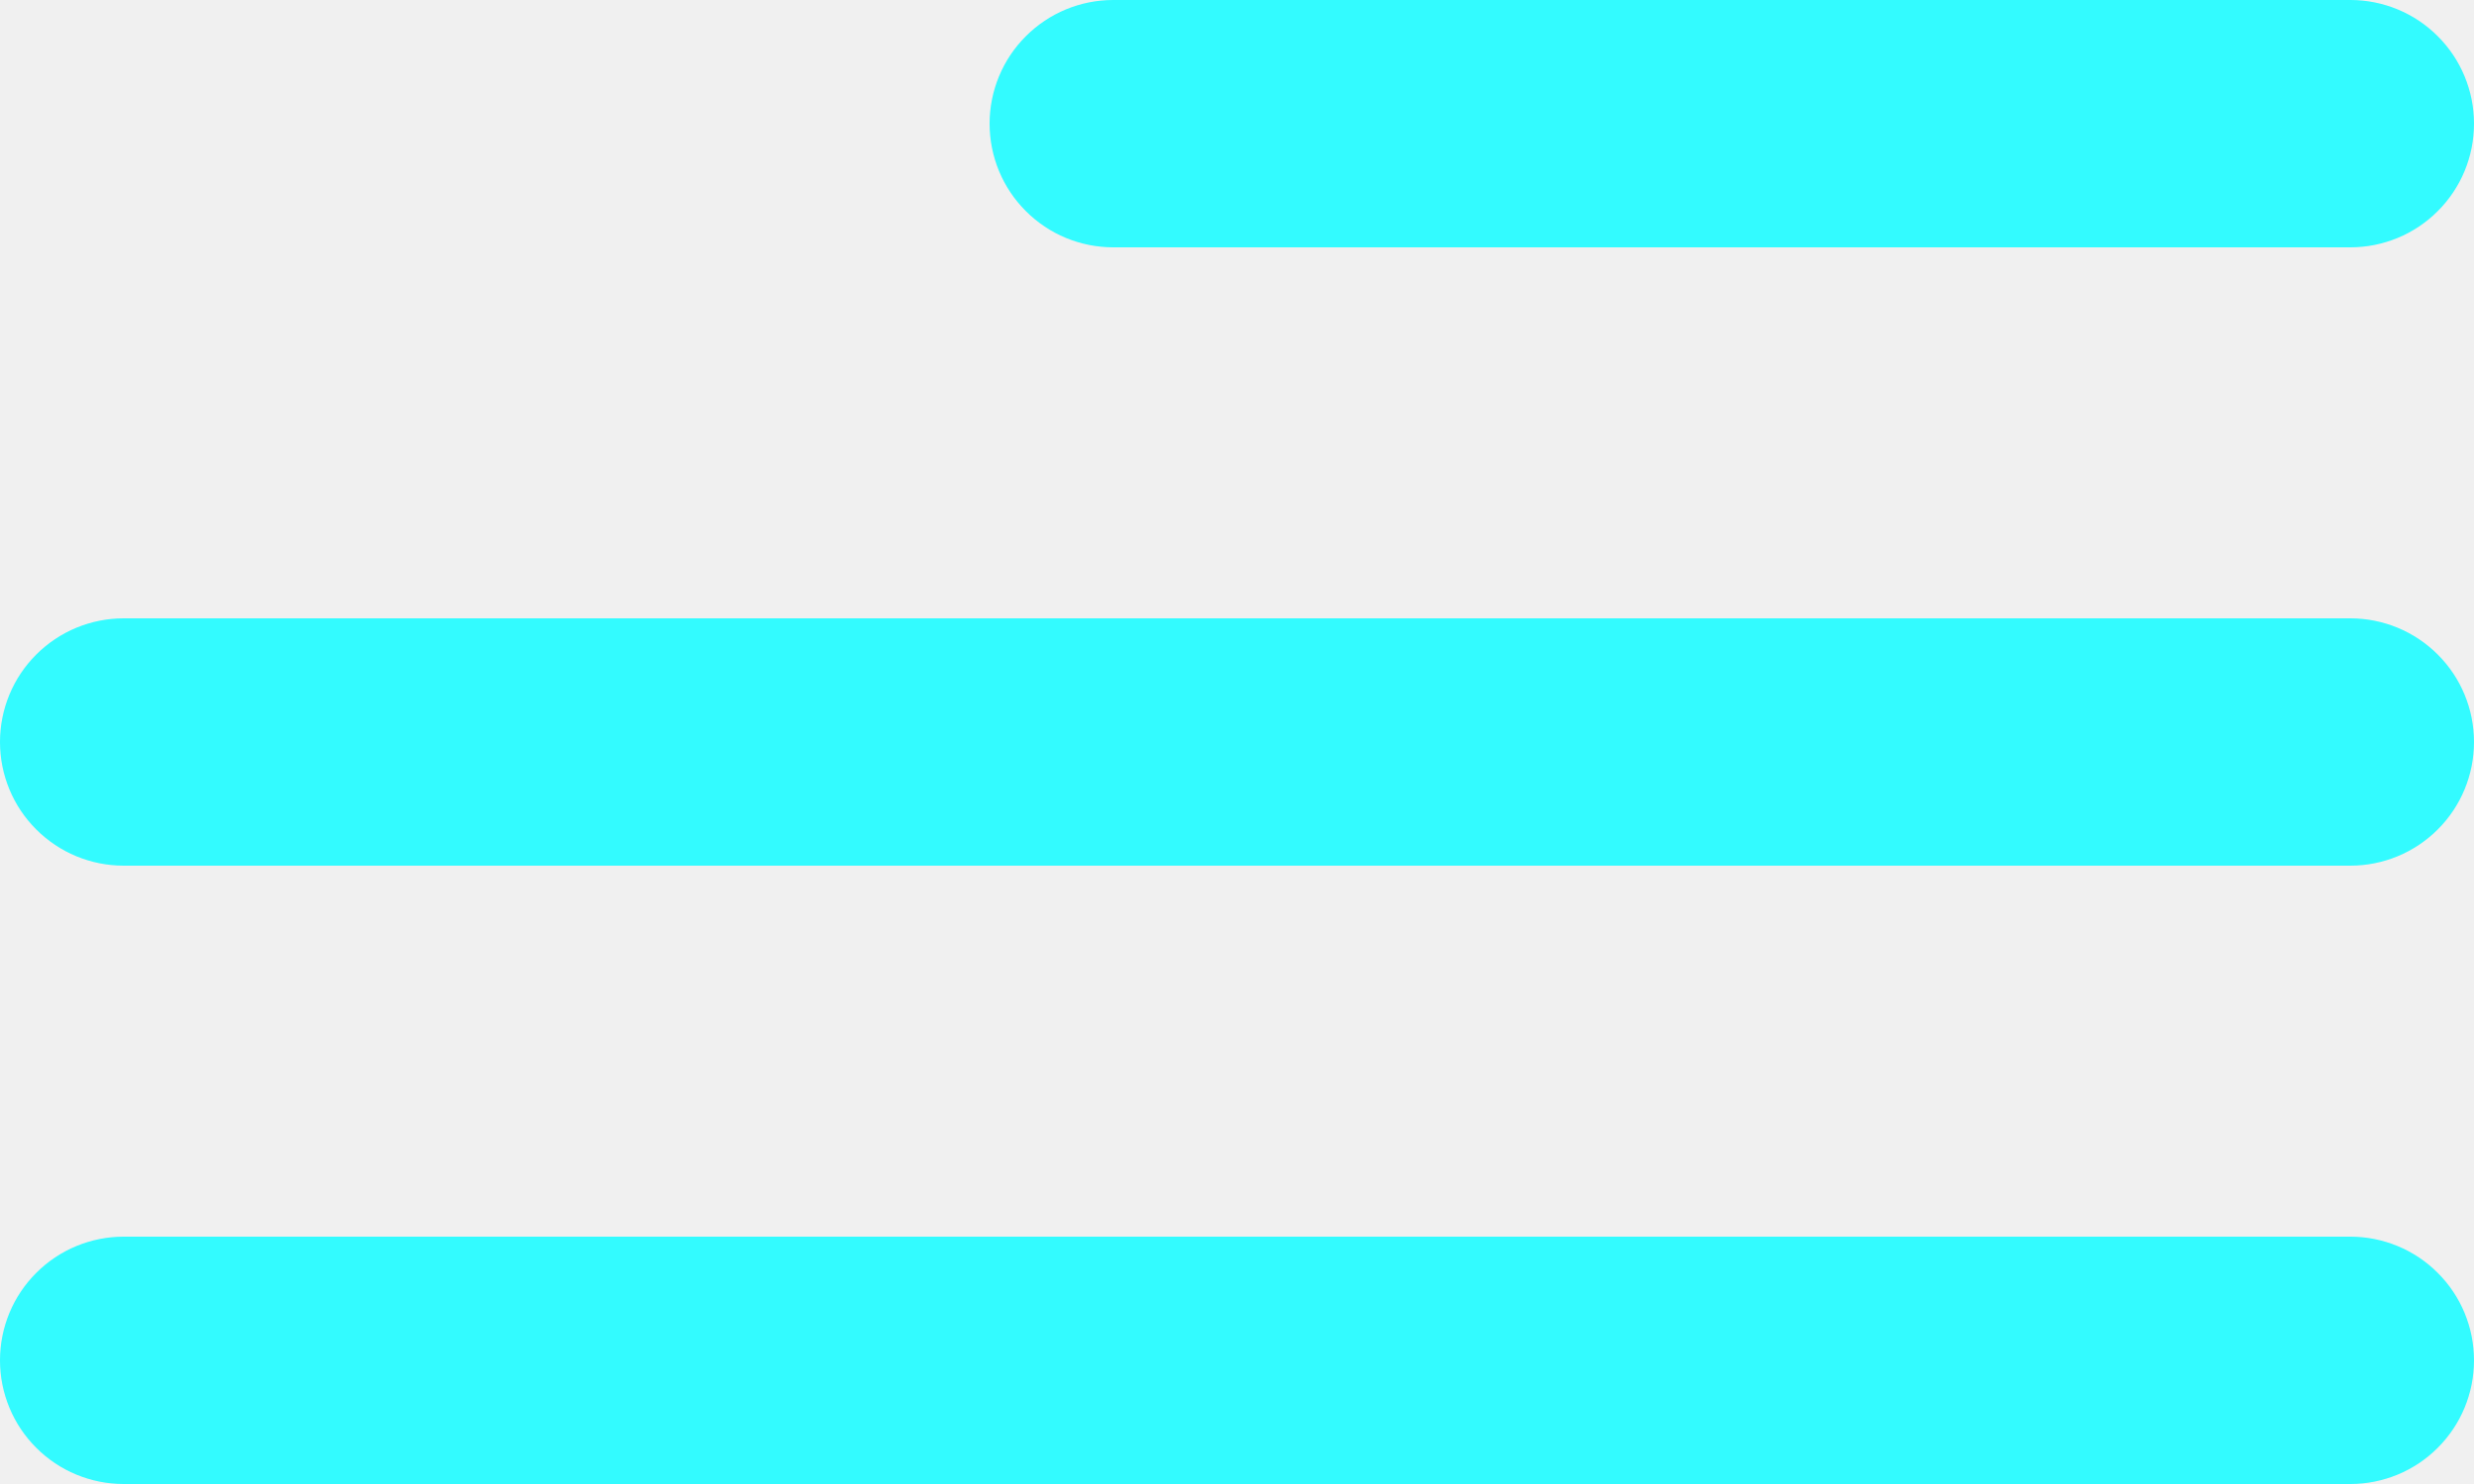
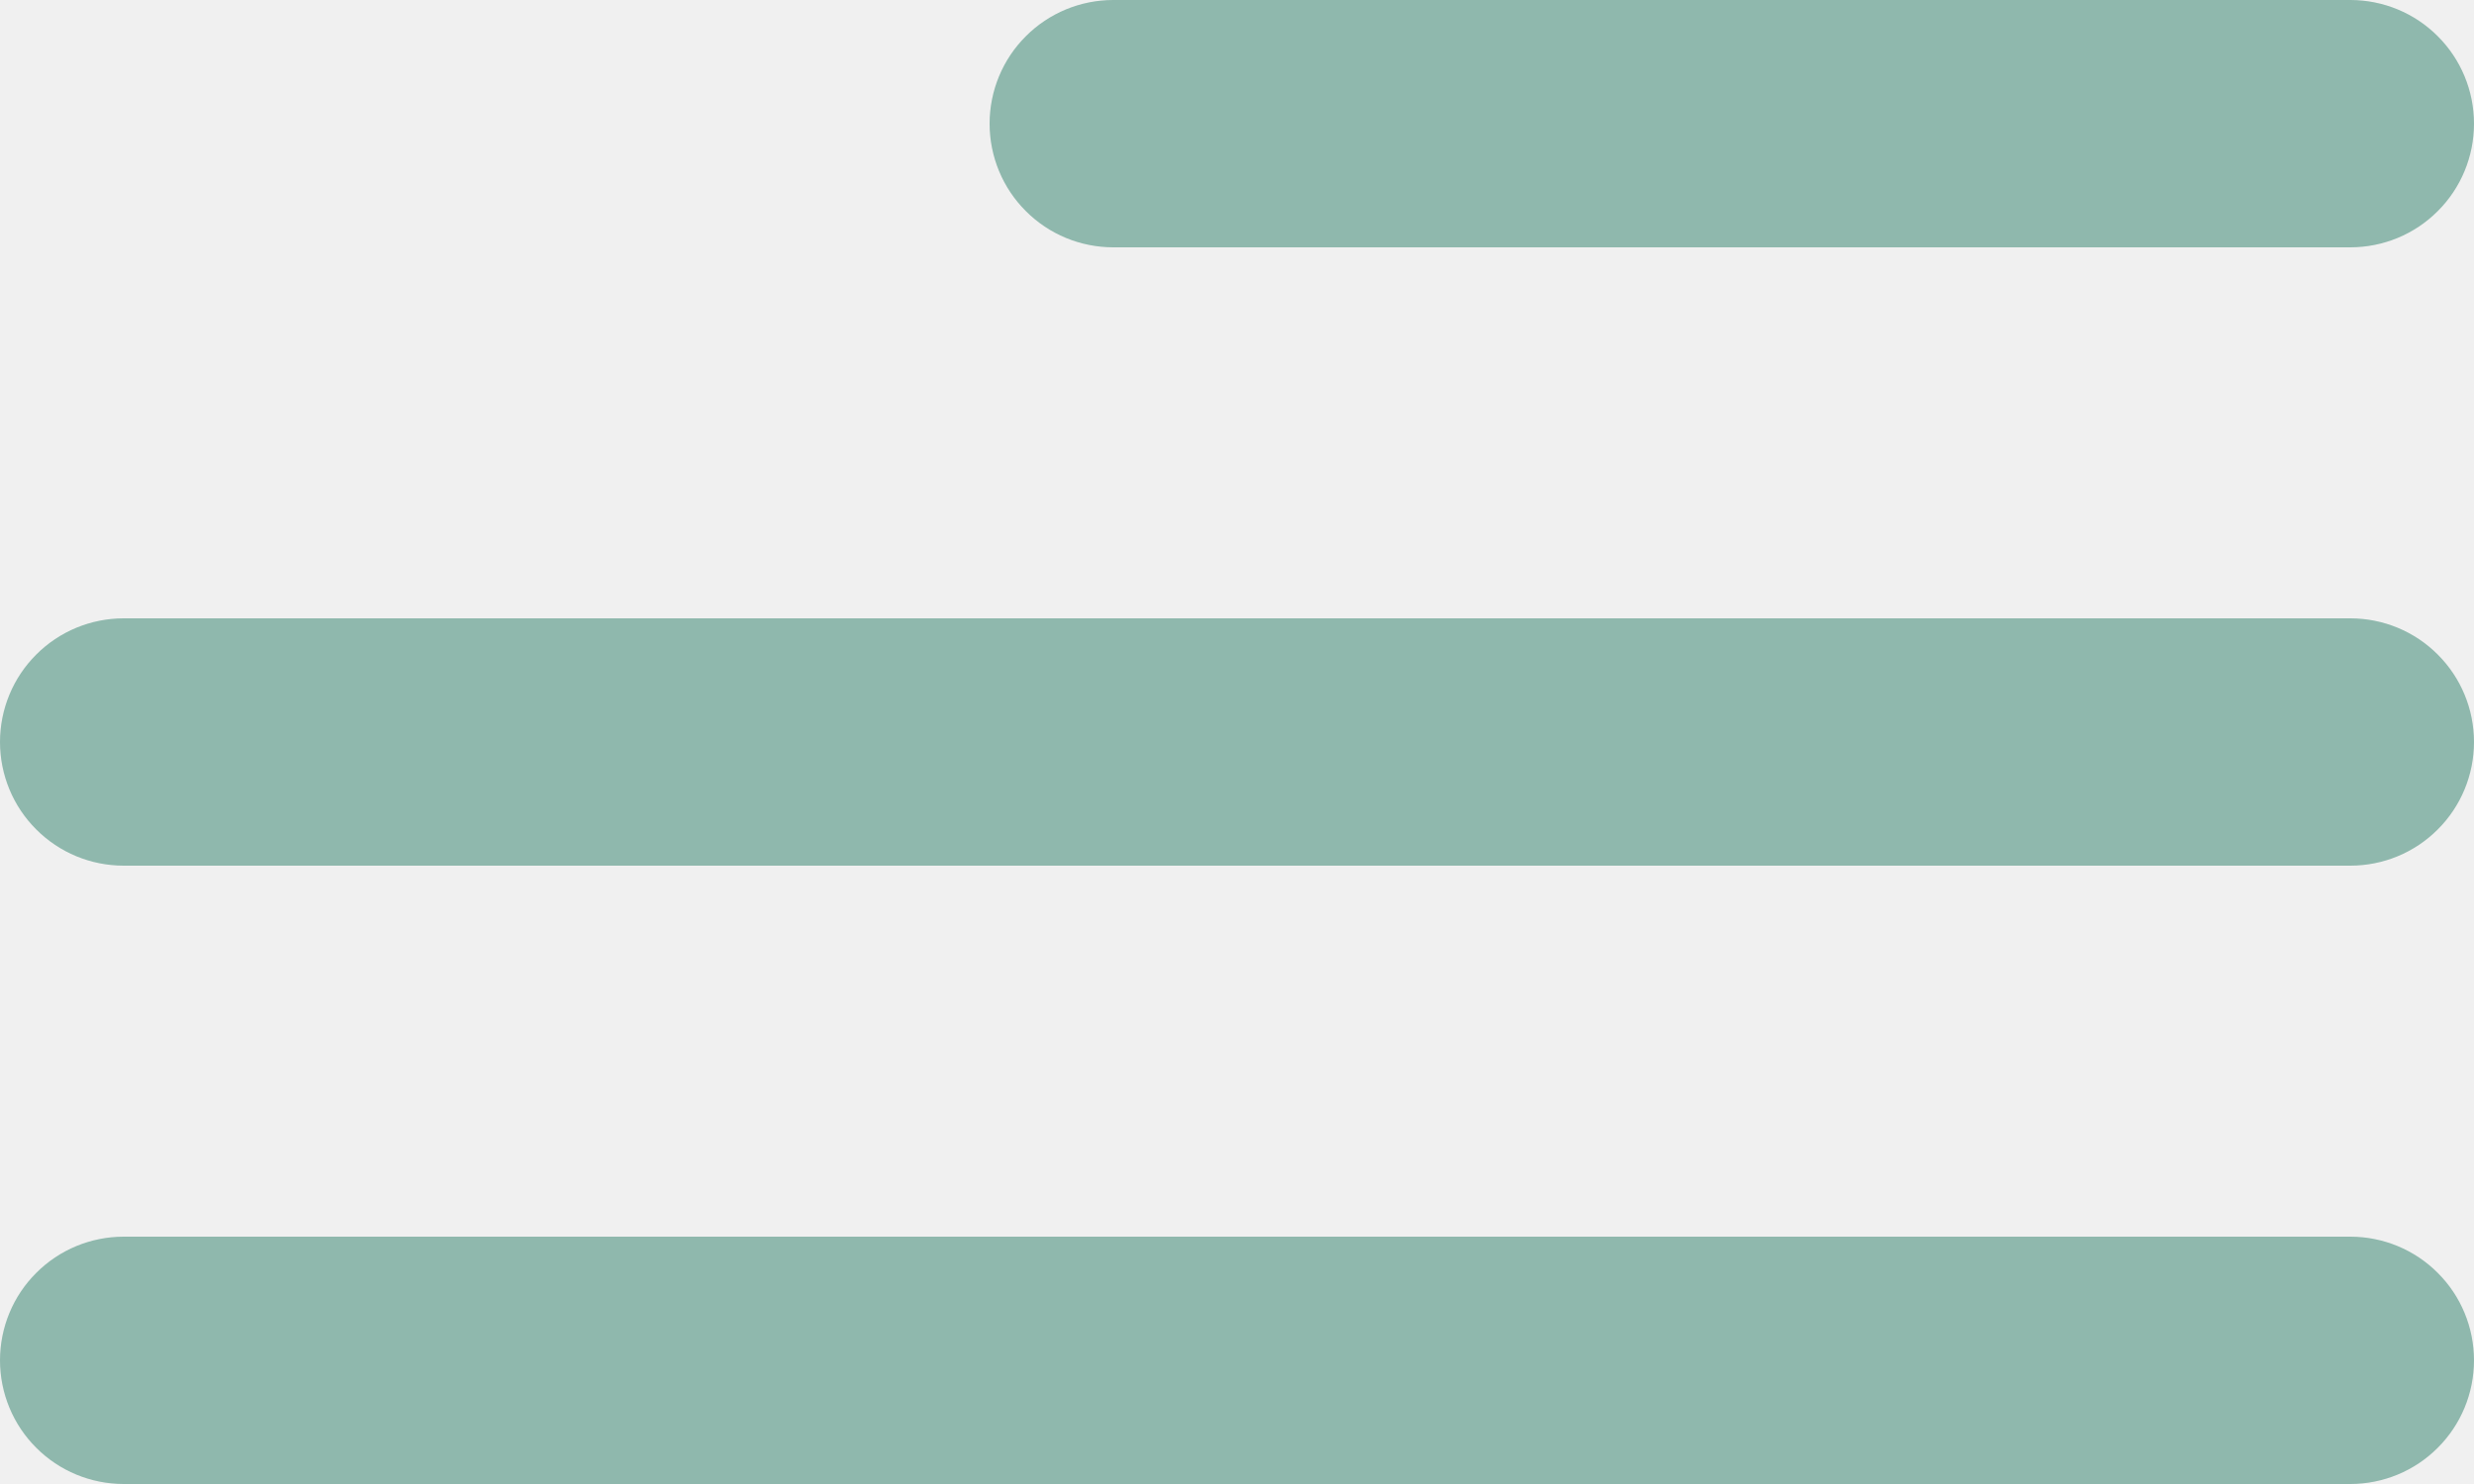
- <svg xmlns="http://www.w3.org/2000/svg" width="20" height="12" viewBox="0 0 20 12" fill="#FFF">
-   <path d="M9 2L19 2C19.265 2 19.52 1.895 19.707 1.707C19.895 1.52 20 1.265 20 1C20 0.735 19.895 0.48 19.707 0.293C19.52 0.105 19.265 0 19 0L9 0C8.735 0 8.48 0.105 8.293 0.293C8.105 0.48 8 0.735 8 1C8 1.265 8.105 1.52 8.293 1.707C8.48 1.895 8.735 2 9 2ZM19 10L1 10C0.735 10 0.48 10.105 0.293 10.293C0.105 10.48 0 10.735 0 11C0 11.265 0.105 11.52 0.293 11.707C0.48 11.895 0.735 12 1 12L19 12C19.265 12 19.52 11.895 19.707 11.707C19.895 11.52 20 11.265 20 11C20 10.735 19.895 10.48 19.707 10.293C19.52 10.105 19.265 10 19 10V10ZM1 7L19 7C19.265 7 19.52 6.895 19.707 6.707C19.895 6.52 20 6.265 20 6C20 5.735 19.895 5.48 19.707 5.293C19.52 5.105 19.265 5 19 5L1 5C0.735 5 0.48 5.105 0.293 5.293C0.105 5.48 0 5.735 0 6C0 6.265 0.105 6.52 0.293 6.707C0.48 6.895 0.735 7 1 7Z" fill="#33FBFF" />
+ <svg xmlns="http://www.w3.org/2000/svg" width="20" height="12" viewBox="0 0 20 12" fill="#E9ECEF">
+   <path d="M9 2L19 2C19.265 2 19.52 1.895 19.707 1.707C19.895 1.52 20 1.265 20 1C20 0.735 19.895 0.48 19.707 0.293C19.52 0.105 19.265 0 19 0L9 0C8.735 0 8.48 0.105 8.293 0.293C8.105 0.48 8 0.735 8 1C8 1.265 8.105 1.52 8.293 1.707C8.48 1.895 8.735 2 9 2ZM19 10L1 10C0.735 10 0.48 10.105 0.293 10.293C0.105 10.48 0 10.735 0 11C0 11.265 0.105 11.52 0.293 11.707C0.48 11.895 0.735 12 1 12L19 12C19.265 12 19.52 11.895 19.707 11.707C19.895 11.52 20 11.265 20 11C20 10.735 19.895 10.48 19.707 10.293C19.52 10.105 19.265 10 19 10V10ZM1 7L19 7C19.265 7 19.52 6.895 19.707 6.707C19.895 6.52 20 6.265 20 6C20 5.735 19.895 5.48 19.707 5.293C19.52 5.105 19.265 5 19 5L1 5C0.735 5 0.48 5.105 0.293 5.293C0.105 5.48 0 5.735 0 6C0 6.265 0.105 6.52 0.293 6.707C0.48 6.895 0.735 7 1 7Z" fill="#8FB8AD" />
</svg>
